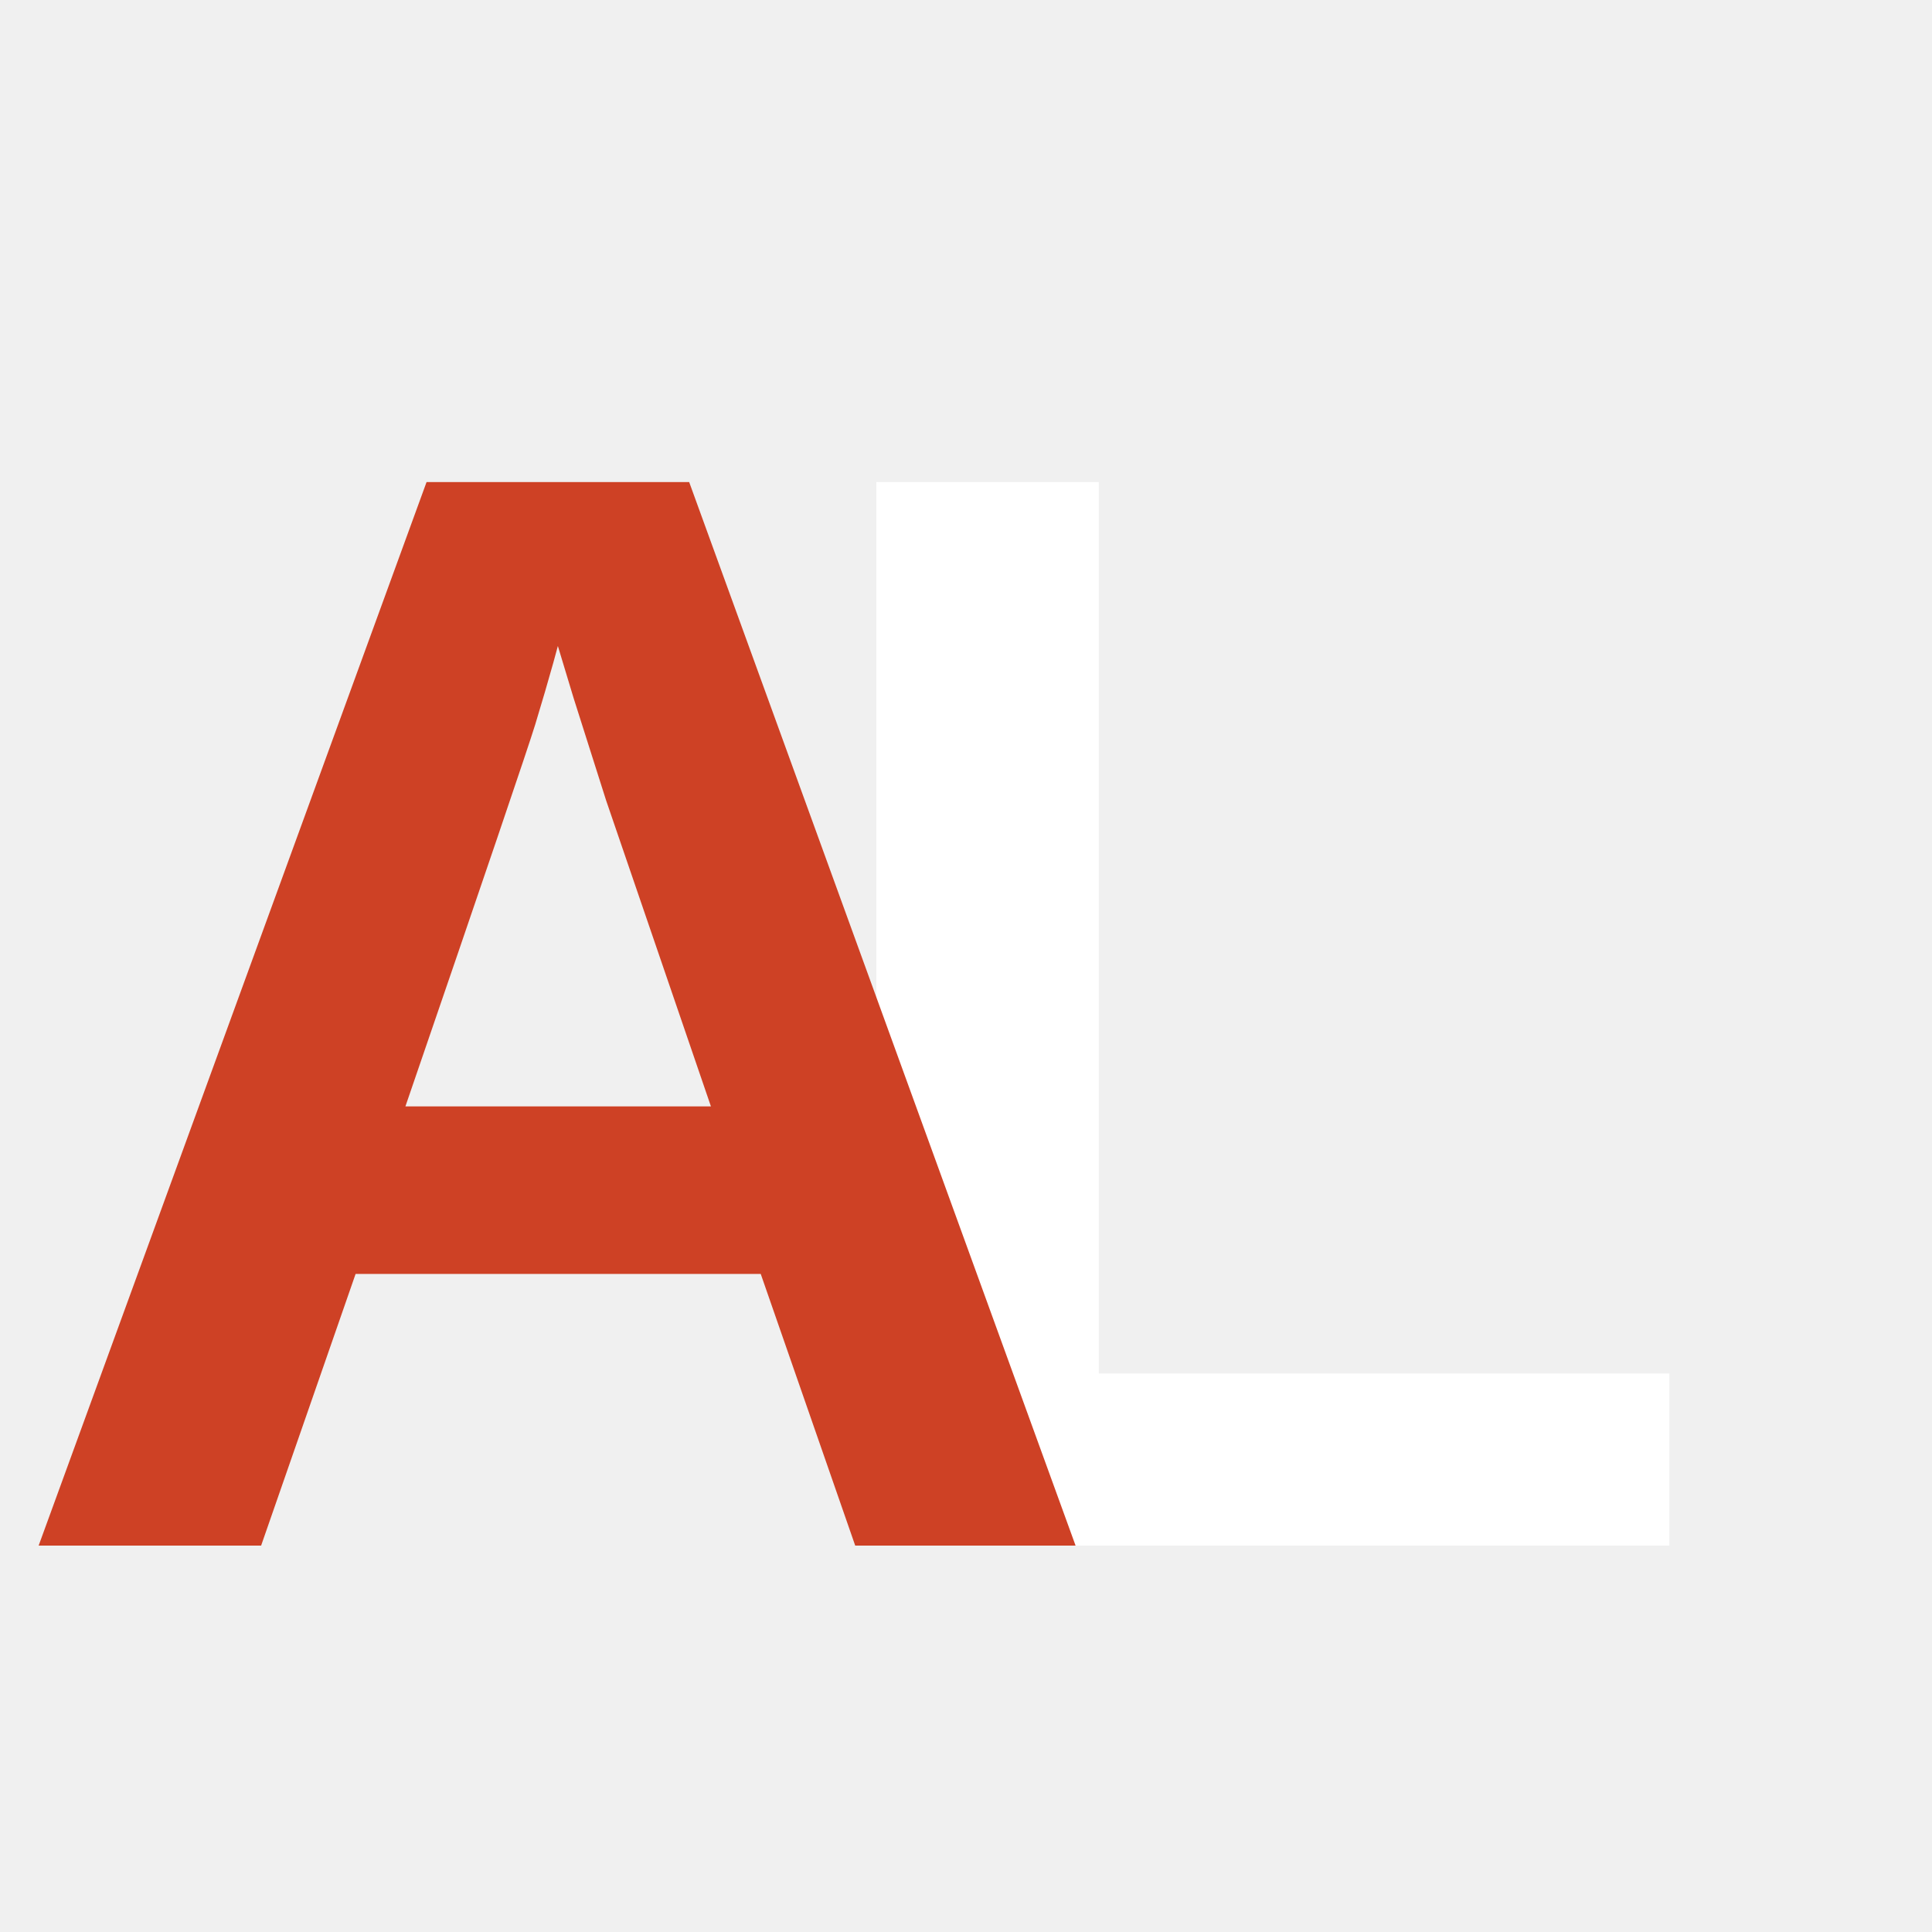
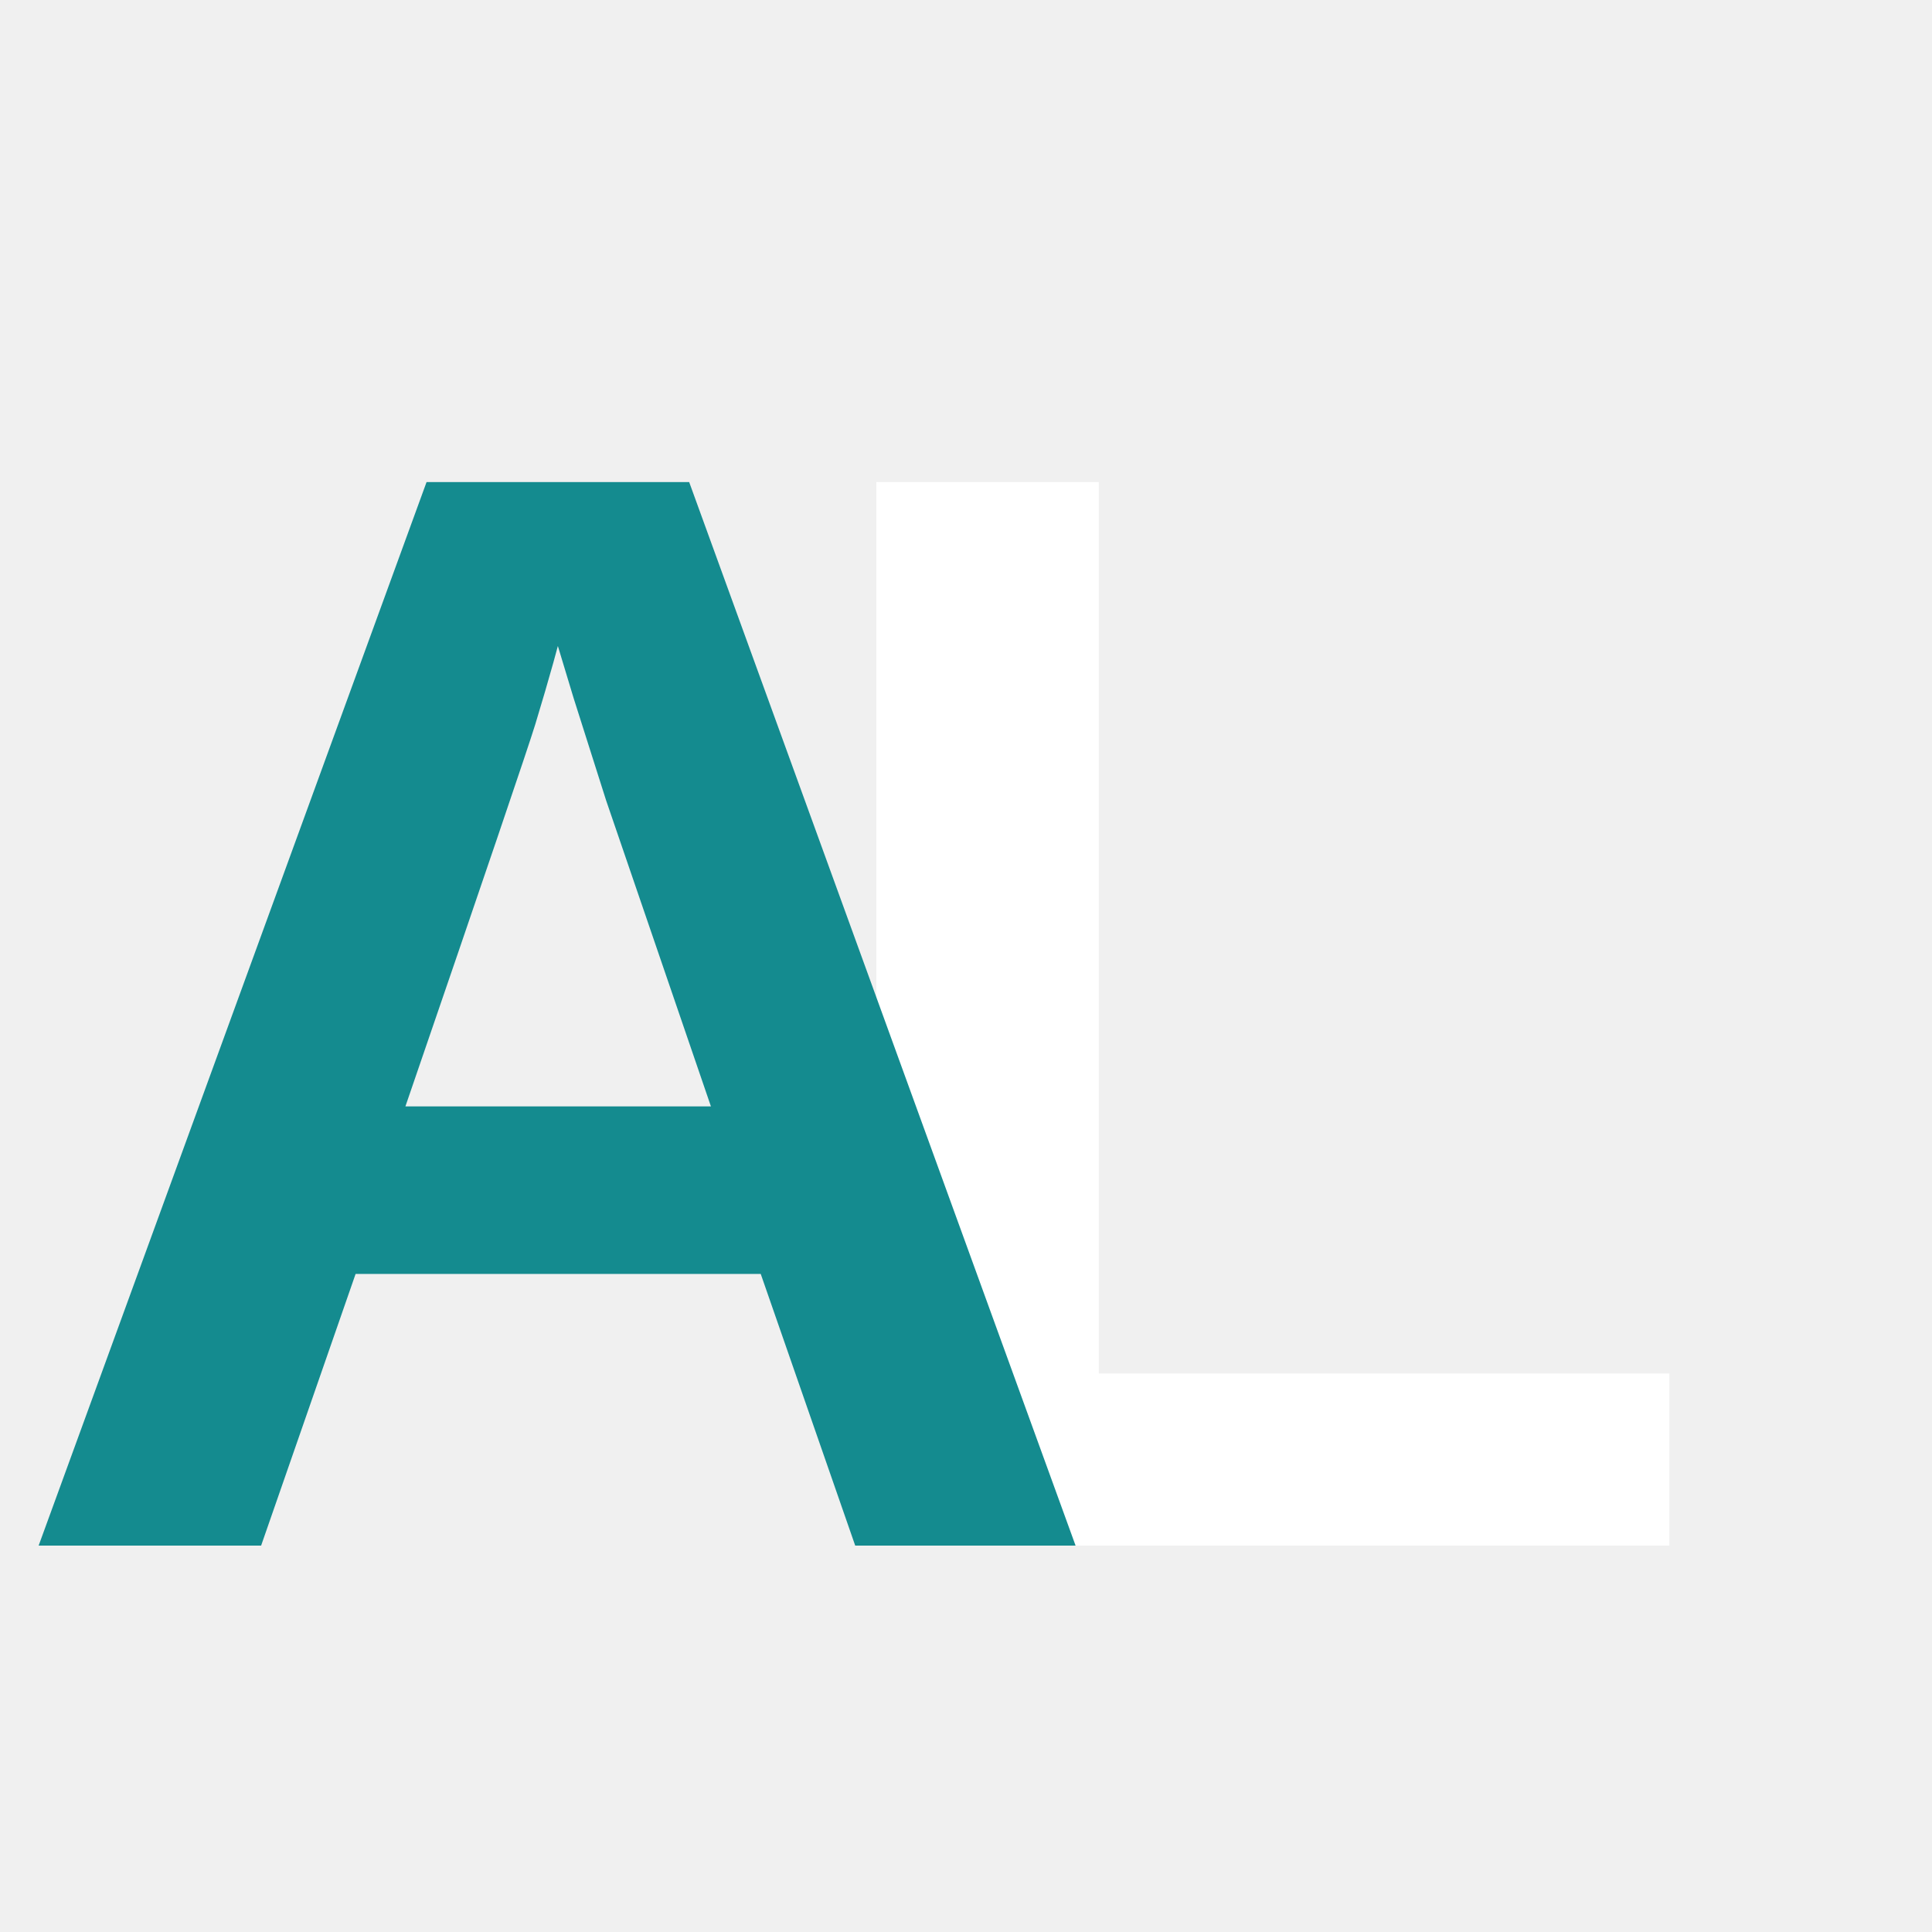
<svg xmlns="http://www.w3.org/2000/svg" viewBox="0 0 100 100" width="100" height="100">
  <text x="40" y="80" font-family="Arial" font-weight="bolder" font-size="80" fill="#FFFFFF">L</text>
-   <text x="0" y="80" font-family="Arial" font-size="80" font-weight="bolder" fill="#ce4125">A</text>
+   <text x="0" y="80" font-family="Arial" font-size="80" font-weight="bolder" fill="#148b8f">A</text>
</svg>
